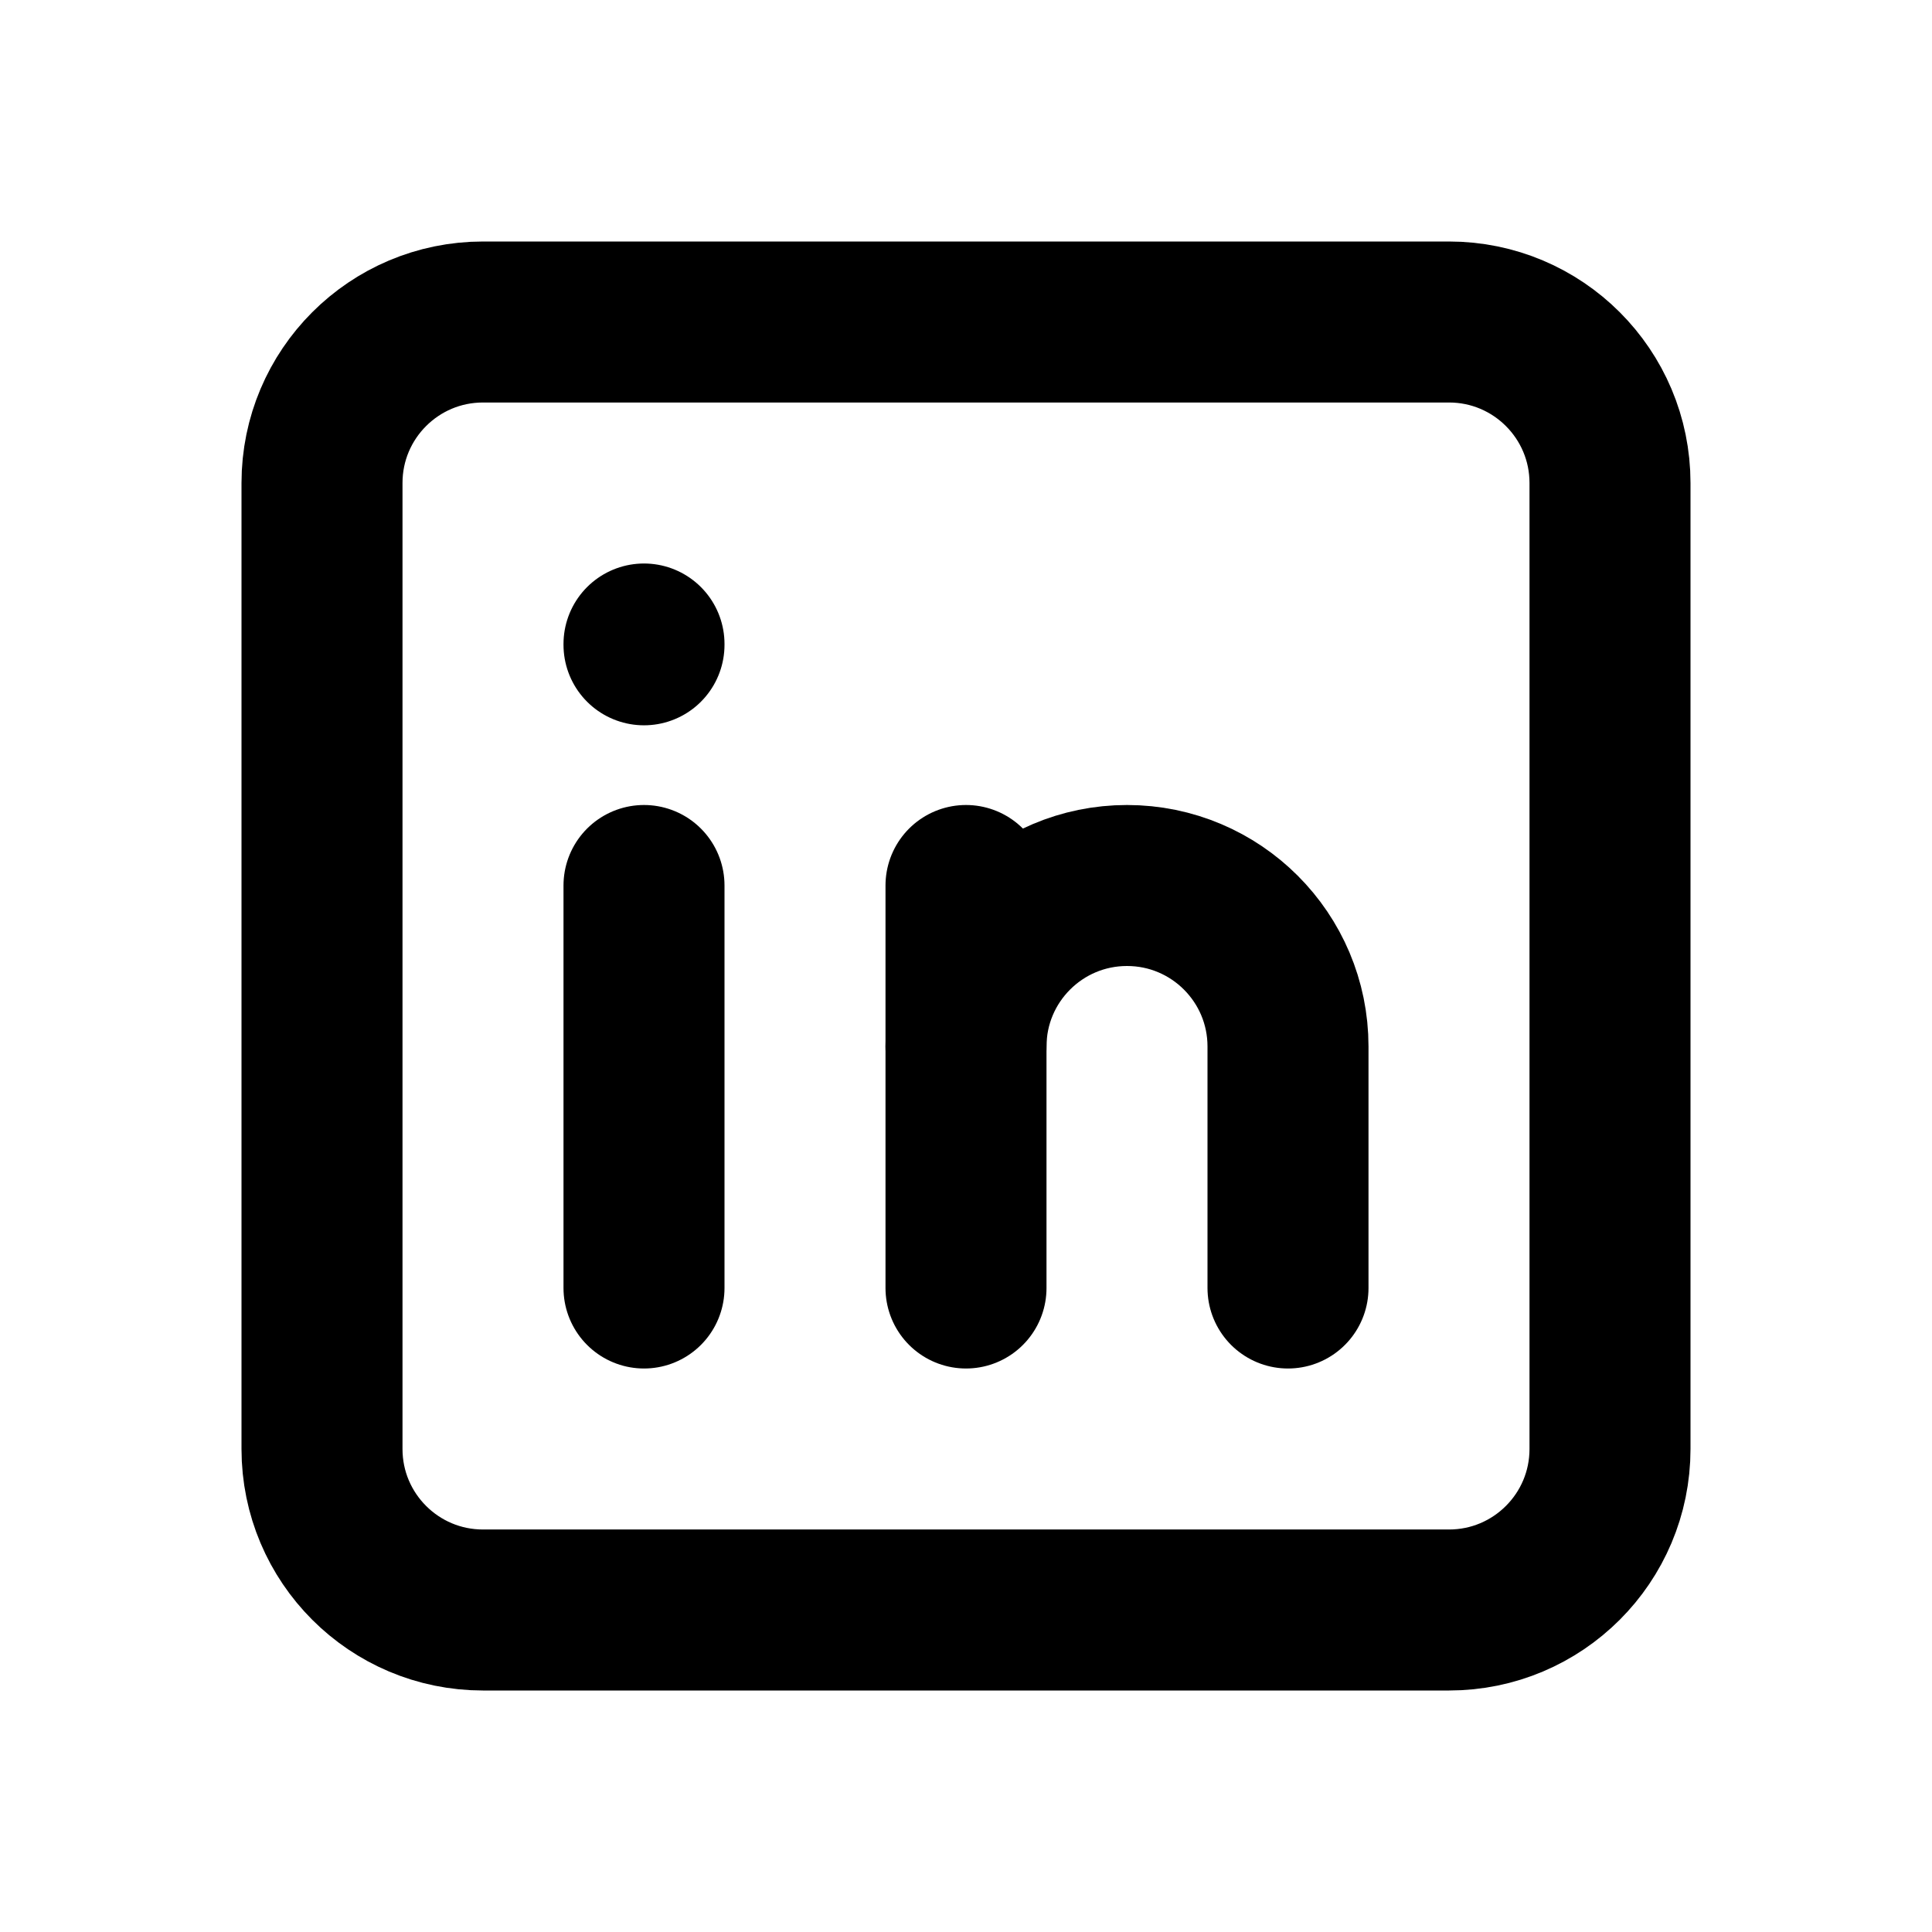
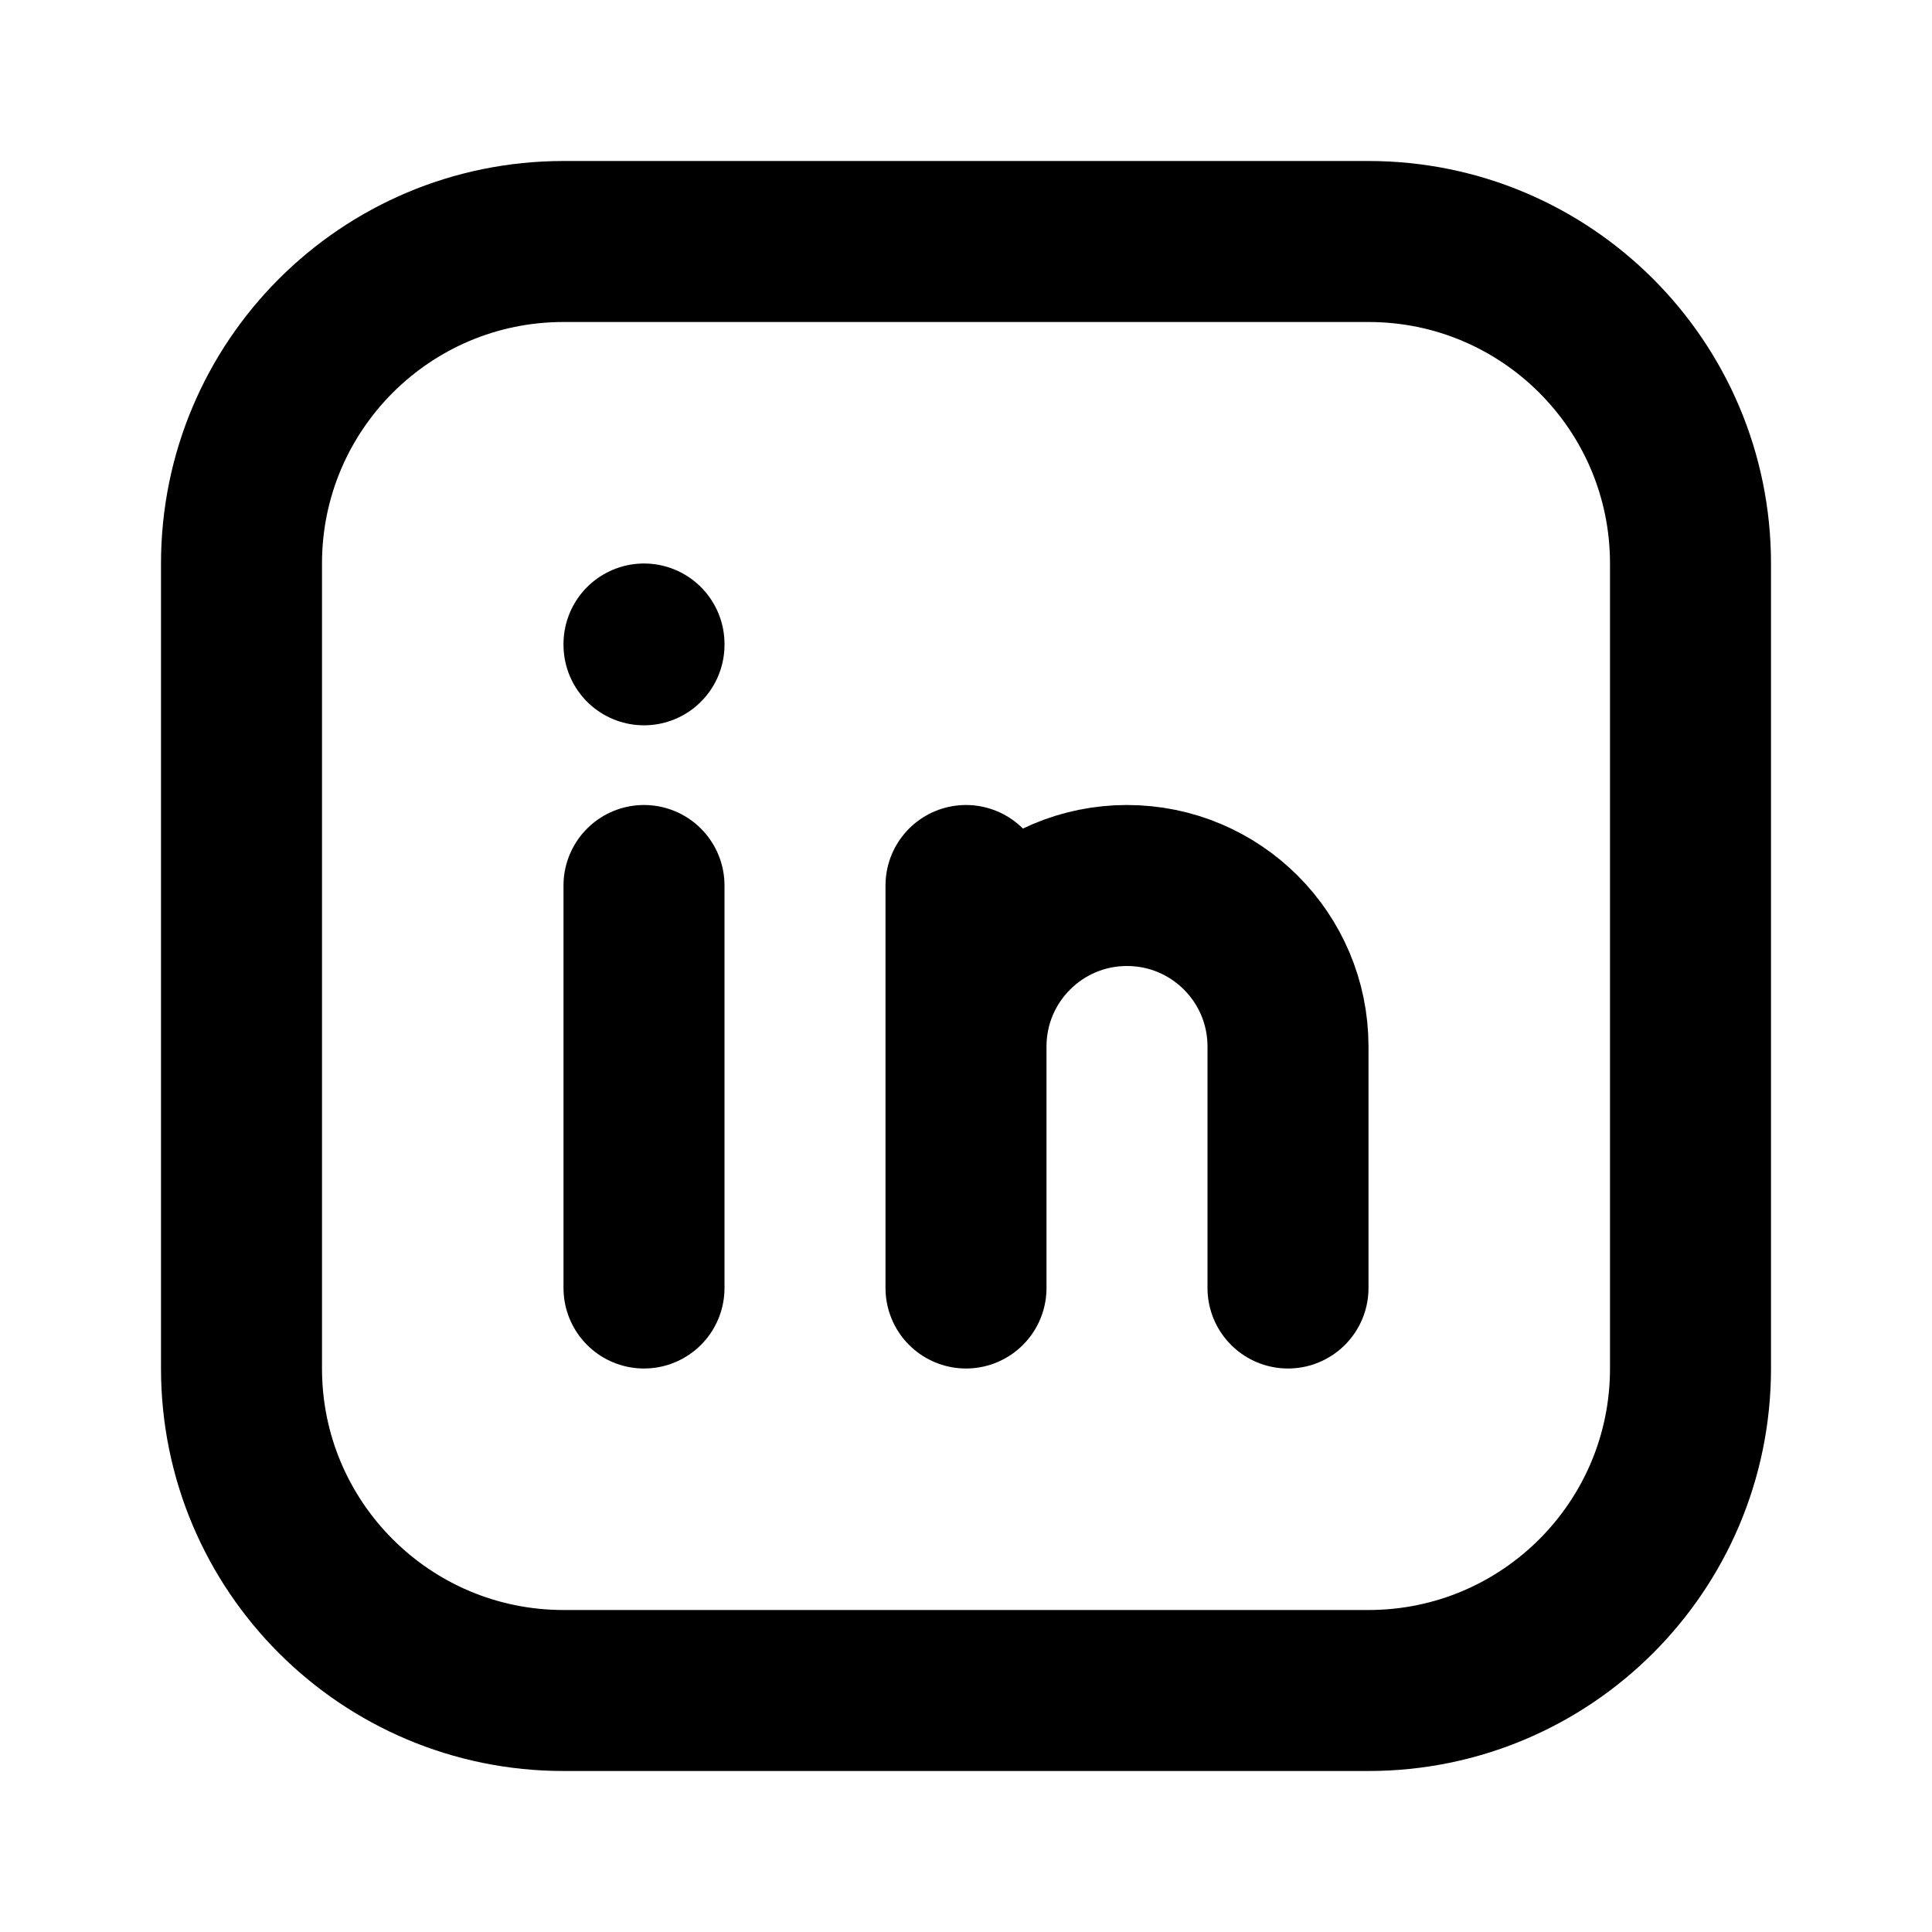
<svg xmlns="http://www.w3.org/2000/svg" fill="none" stroke="currentColor" stroke-linecap="round" stroke-linejoin="round" stroke-width="2" viewBox="0 0 24 24">
  <path stroke="none" d="M0 0h24v24H0z" />
-   <path d="M4 6a2 2 0 0 1 2-2h12a2 2 0 0 1 2 2v12a2 2 0 0 1-2 2H6a2 2 0 0 1-2-2zM8 11v5M8 8v.01M12 16v-5" />
-   <path d="M16 16v-3a2 2 0 0 0-4 0" />
+   <path d="M8 11v5M8 8v.01M12 16v-5M16 16v-3a2 2 0 1 0-4 0" />
+   <path d="M3 7a4 4 0 0 1 4-4h10a4 4 0 0 1 4 4v10a4 4 0 0 1-4 4H7a4 4 0 0 1-4-4z" />
</svg>
